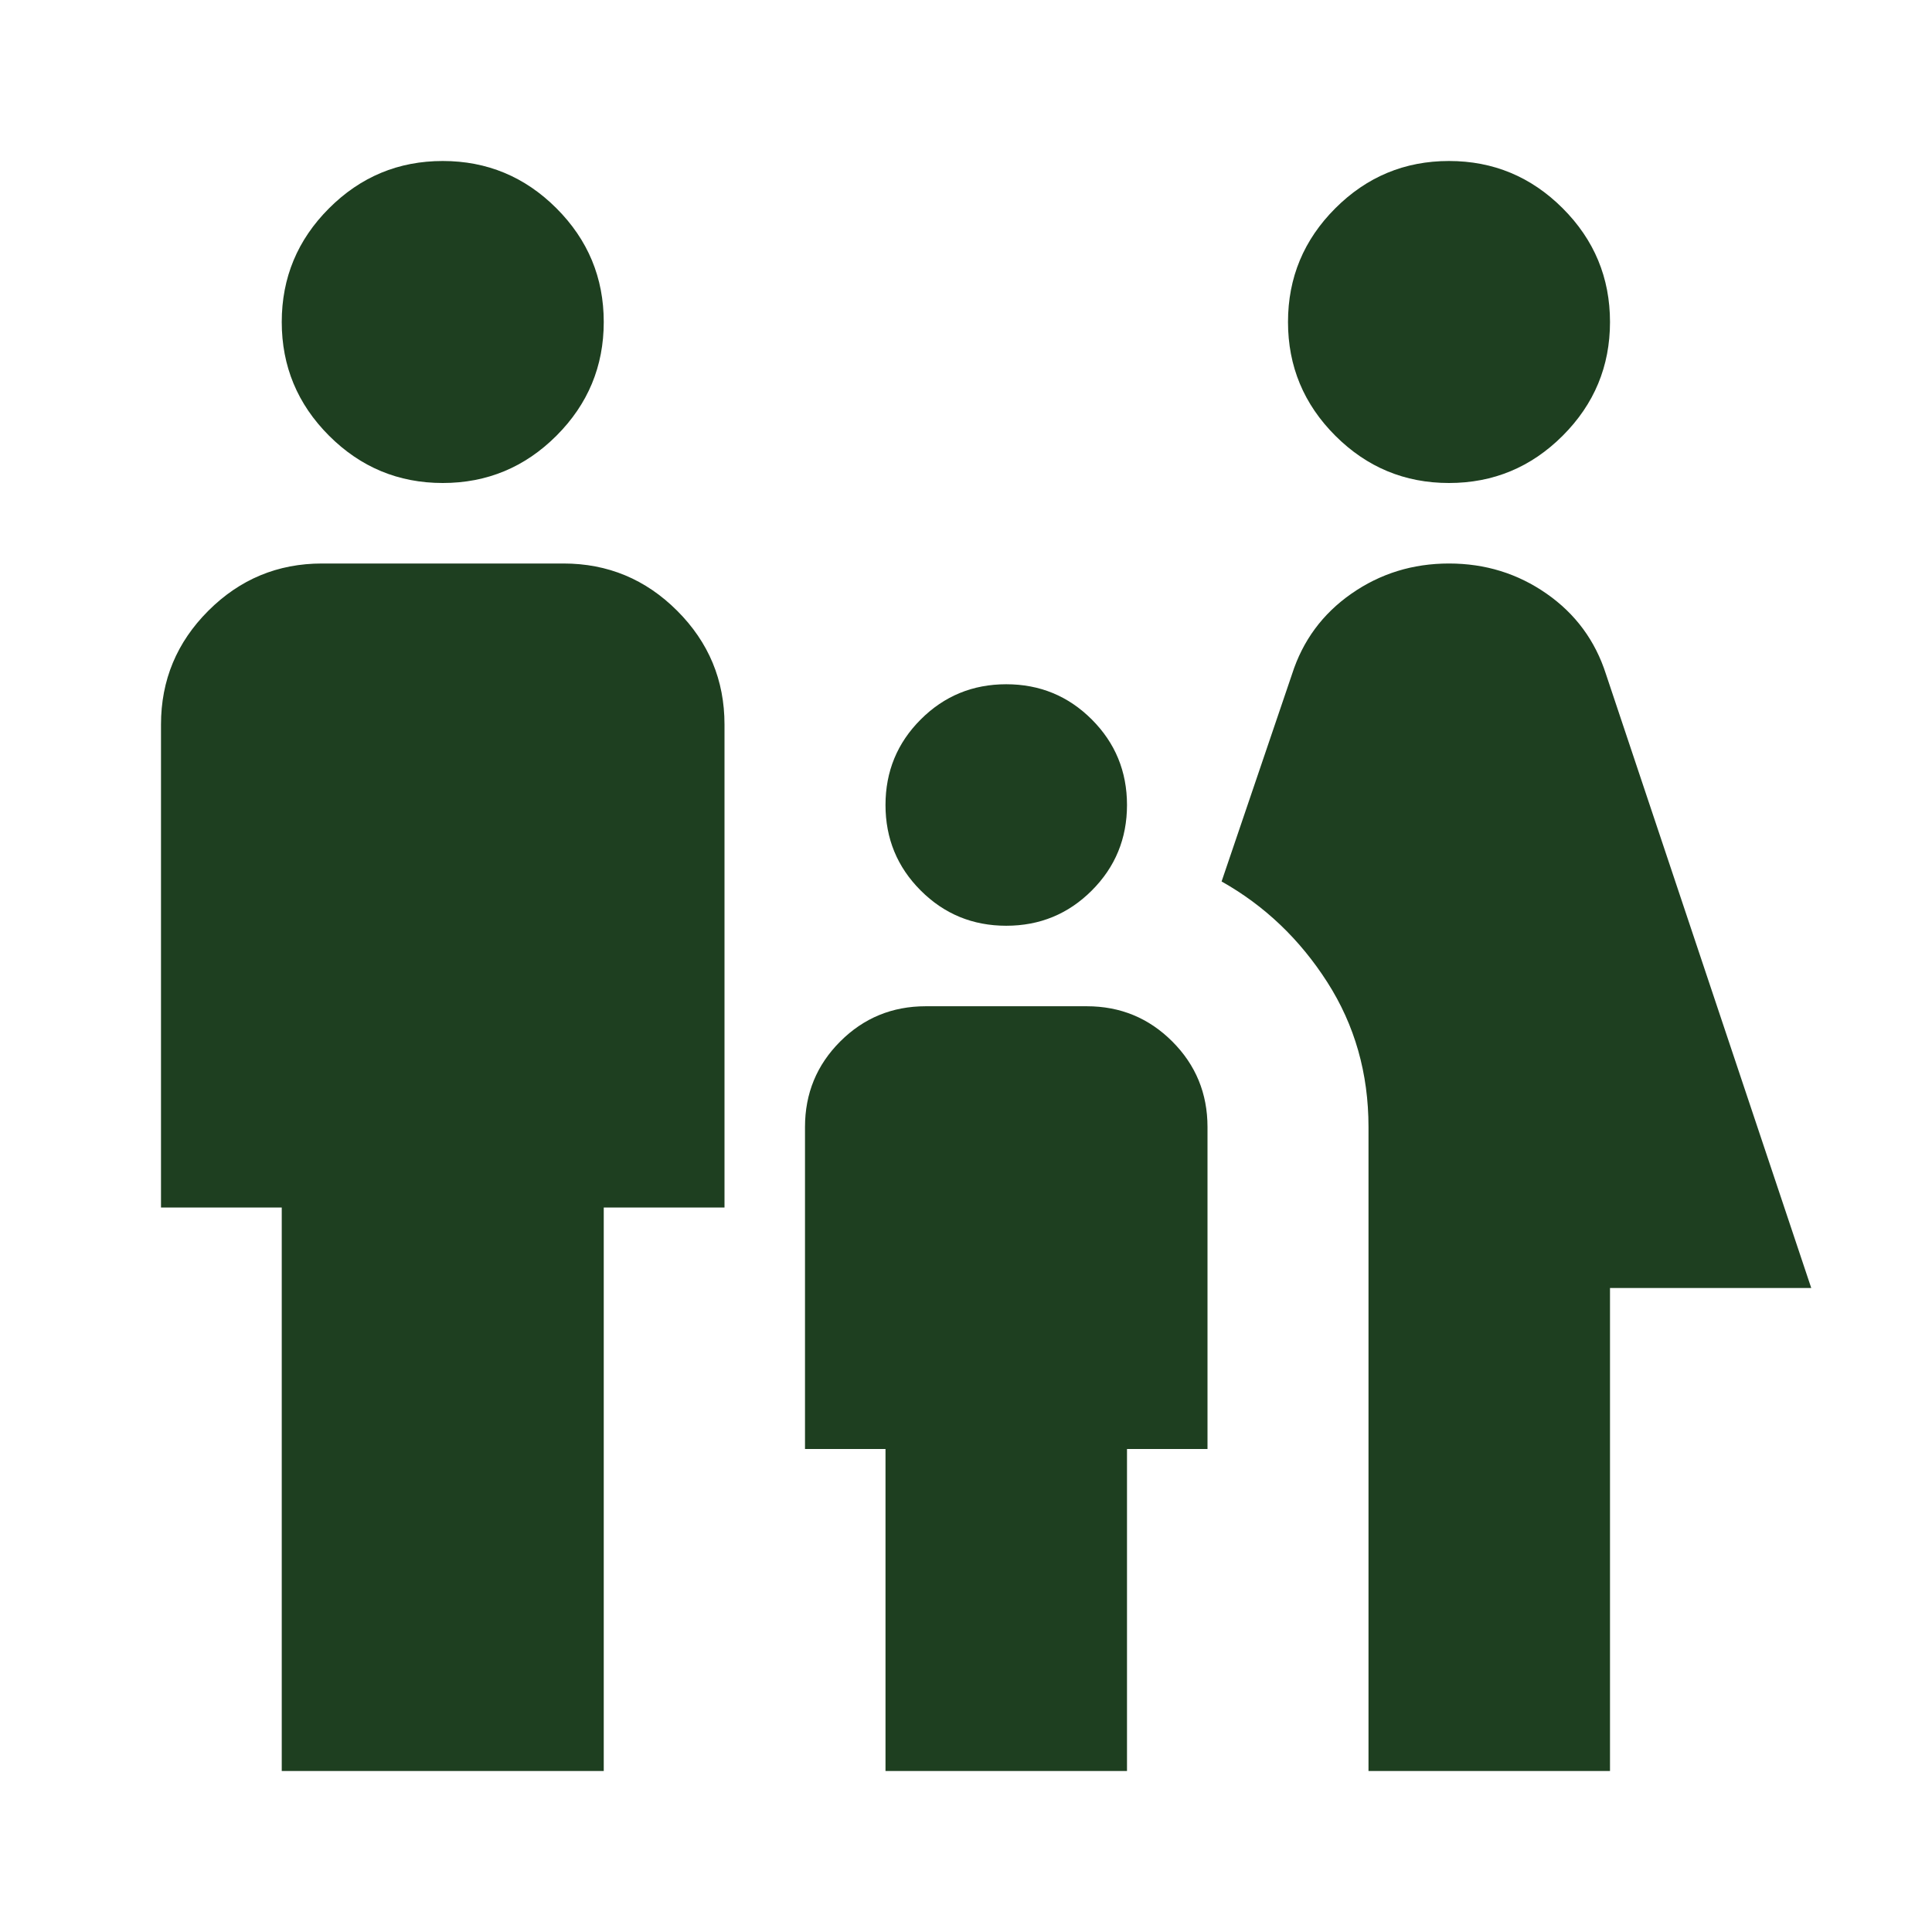
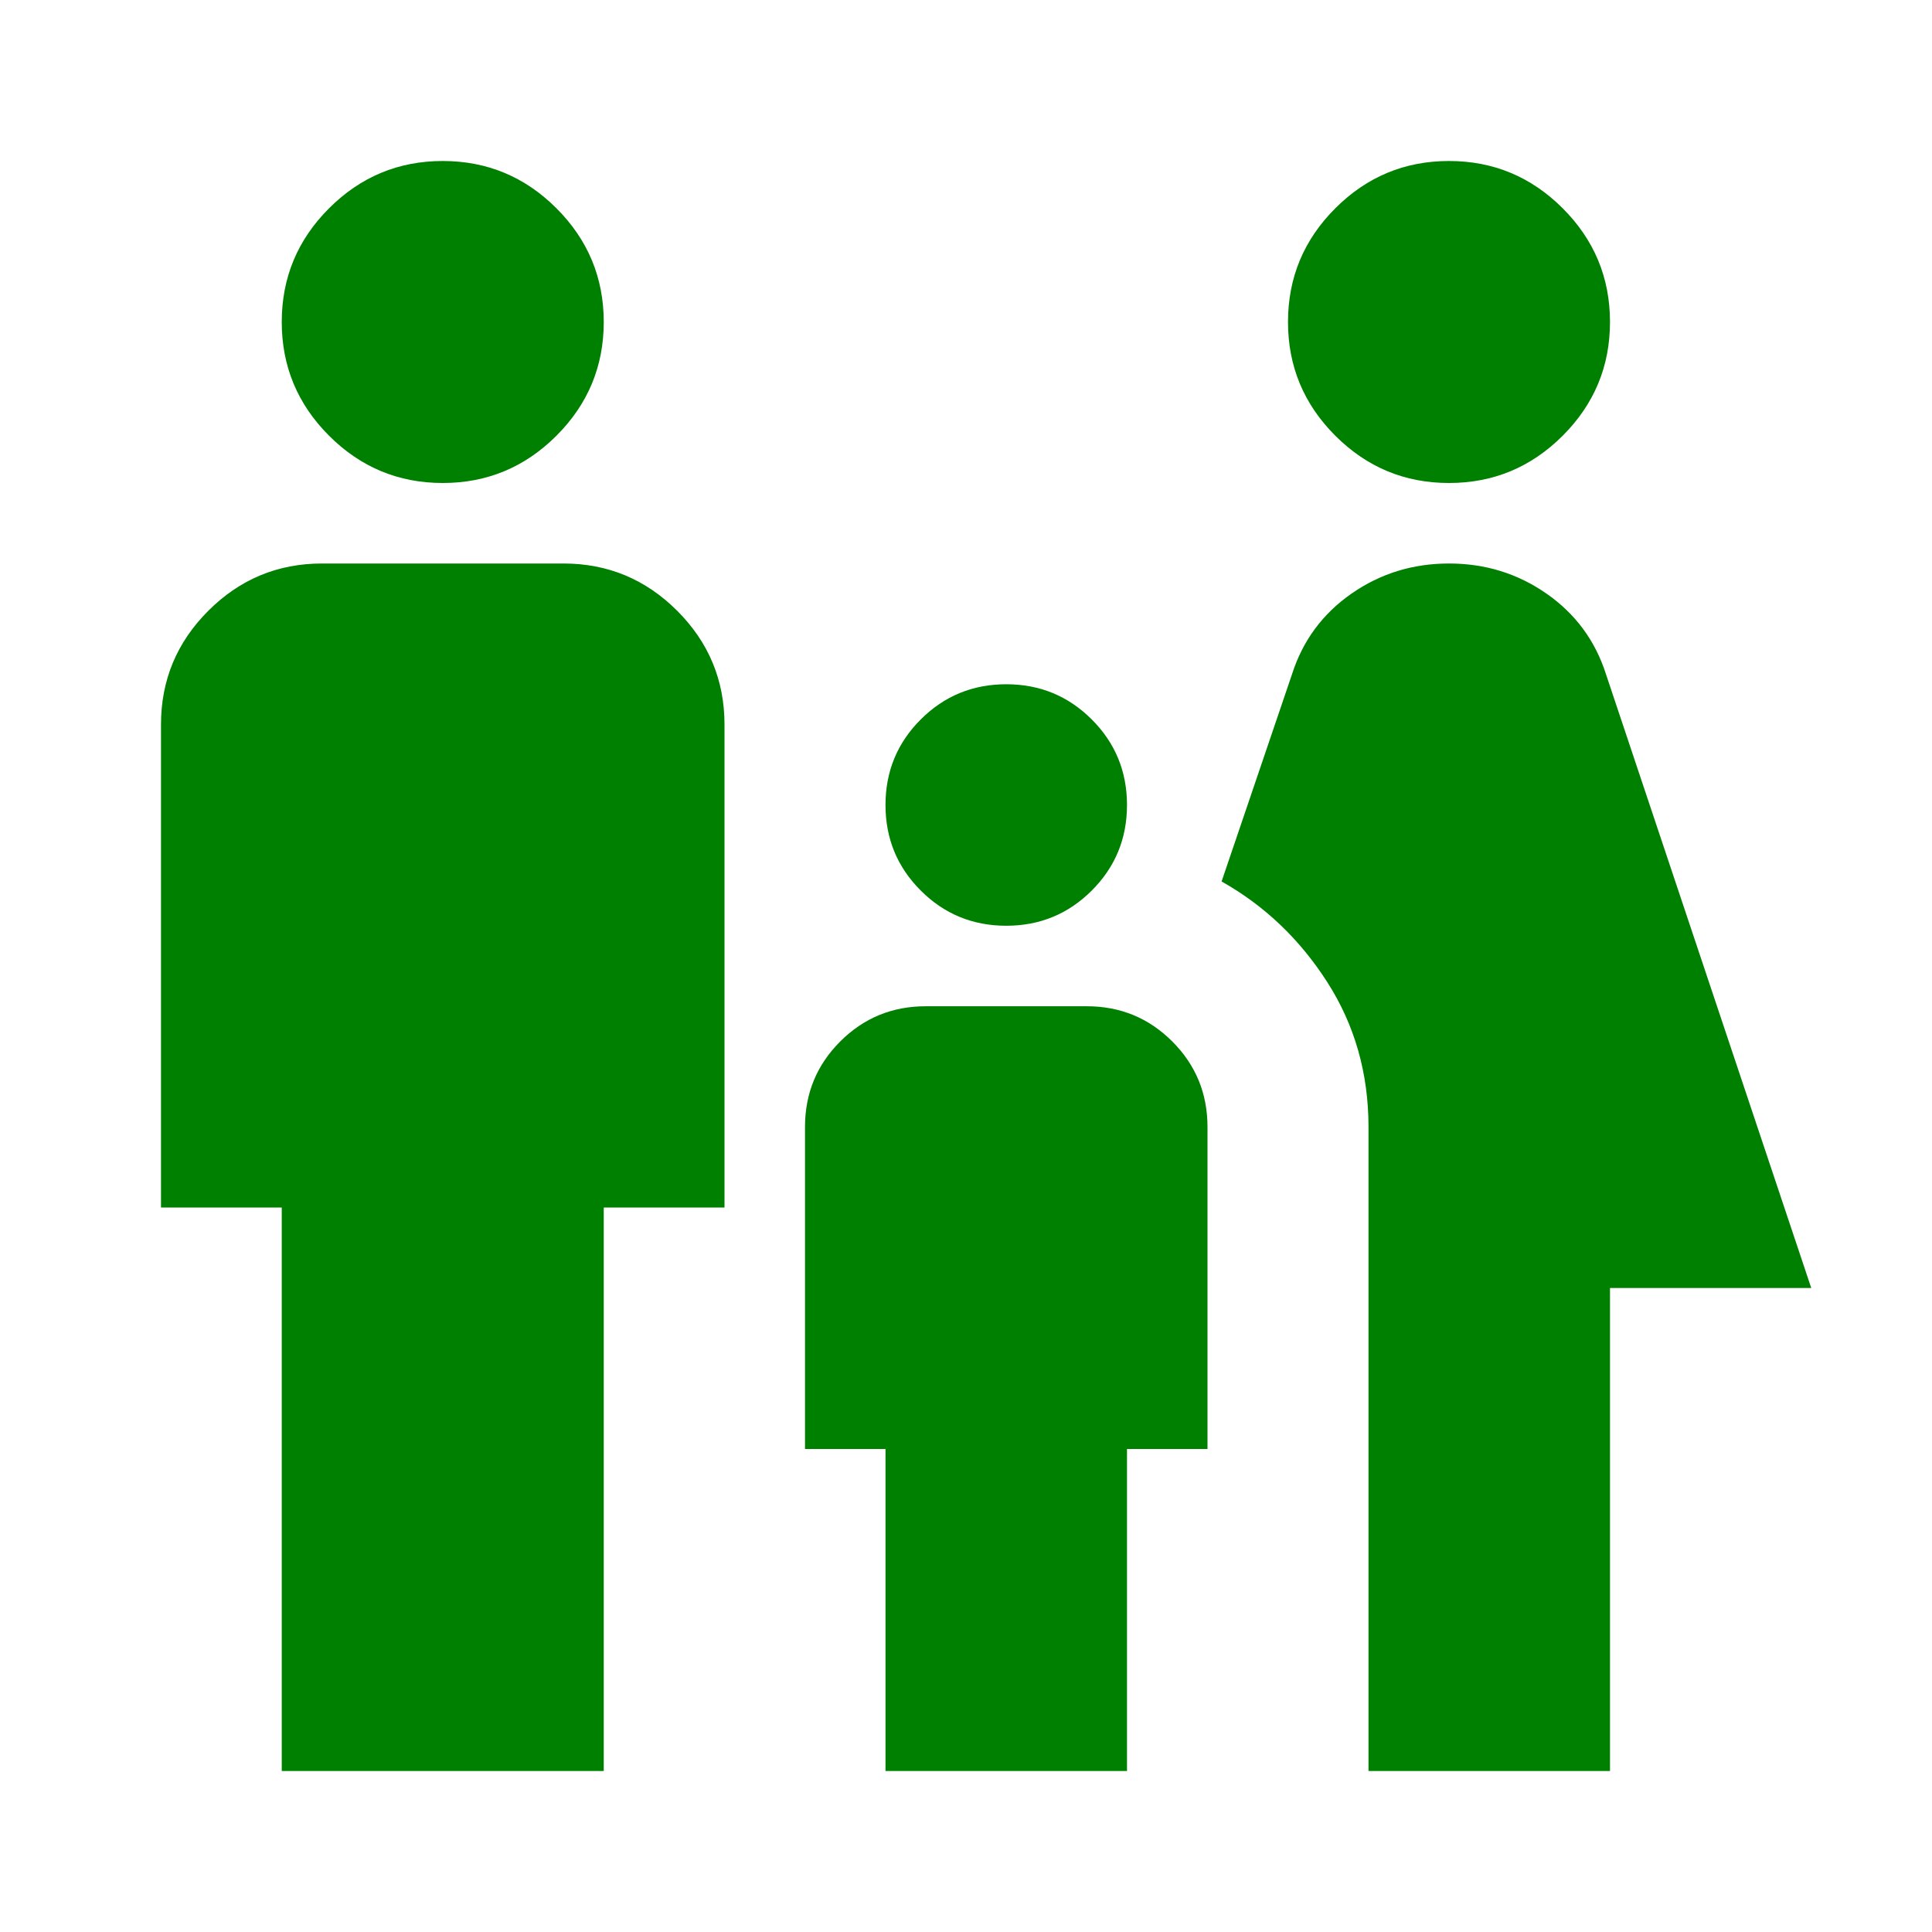
- <svg xmlns="http://www.w3.org/2000/svg" height="24px" viewBox="0 -960 960 960" width="24px" fill="#1E3F20">
+ <svg xmlns="http://www.w3.org/2000/svg" height="24px" viewBox="0 -960 960 960" width="24px" fill="#008000">
  <path d="M720-720q-33 0-56.5-23.5T640-800q0-33 23.5-56.5T720-880q33 0 56.5 23.5T800-800q0 33-23.5 56.5T720-720ZM680-80v-320q0-40-20.5-72T607-522l35-103q8-25 29.5-40t48.5-15q27 0 48.5 15t29.5 40l102 305H800v240H680ZM457.5-517.5Q440-535 440-560t17.5-42.5Q475-620 500-620t42.5 17.5Q560-585 560-560t-17.5 42.5Q525-500 500-500t-42.5-17.5ZM220-720q-33 0-56.5-23.5T140-800q0-33 23.5-56.5T220-880q33 0 56.5 23.5T300-800q0 33-23.5 56.5T220-720ZM140-80v-280H80v-240q0-33 23.5-56.5T160-680h120q33 0 56.5 23.5T360-600v240h-60v280H140Zm300 0v-160h-40v-160q0-25 17.5-42.5T460-460h80q25 0 42.5 17.5T600-400v160h-40v160H440Z" />
</svg>
